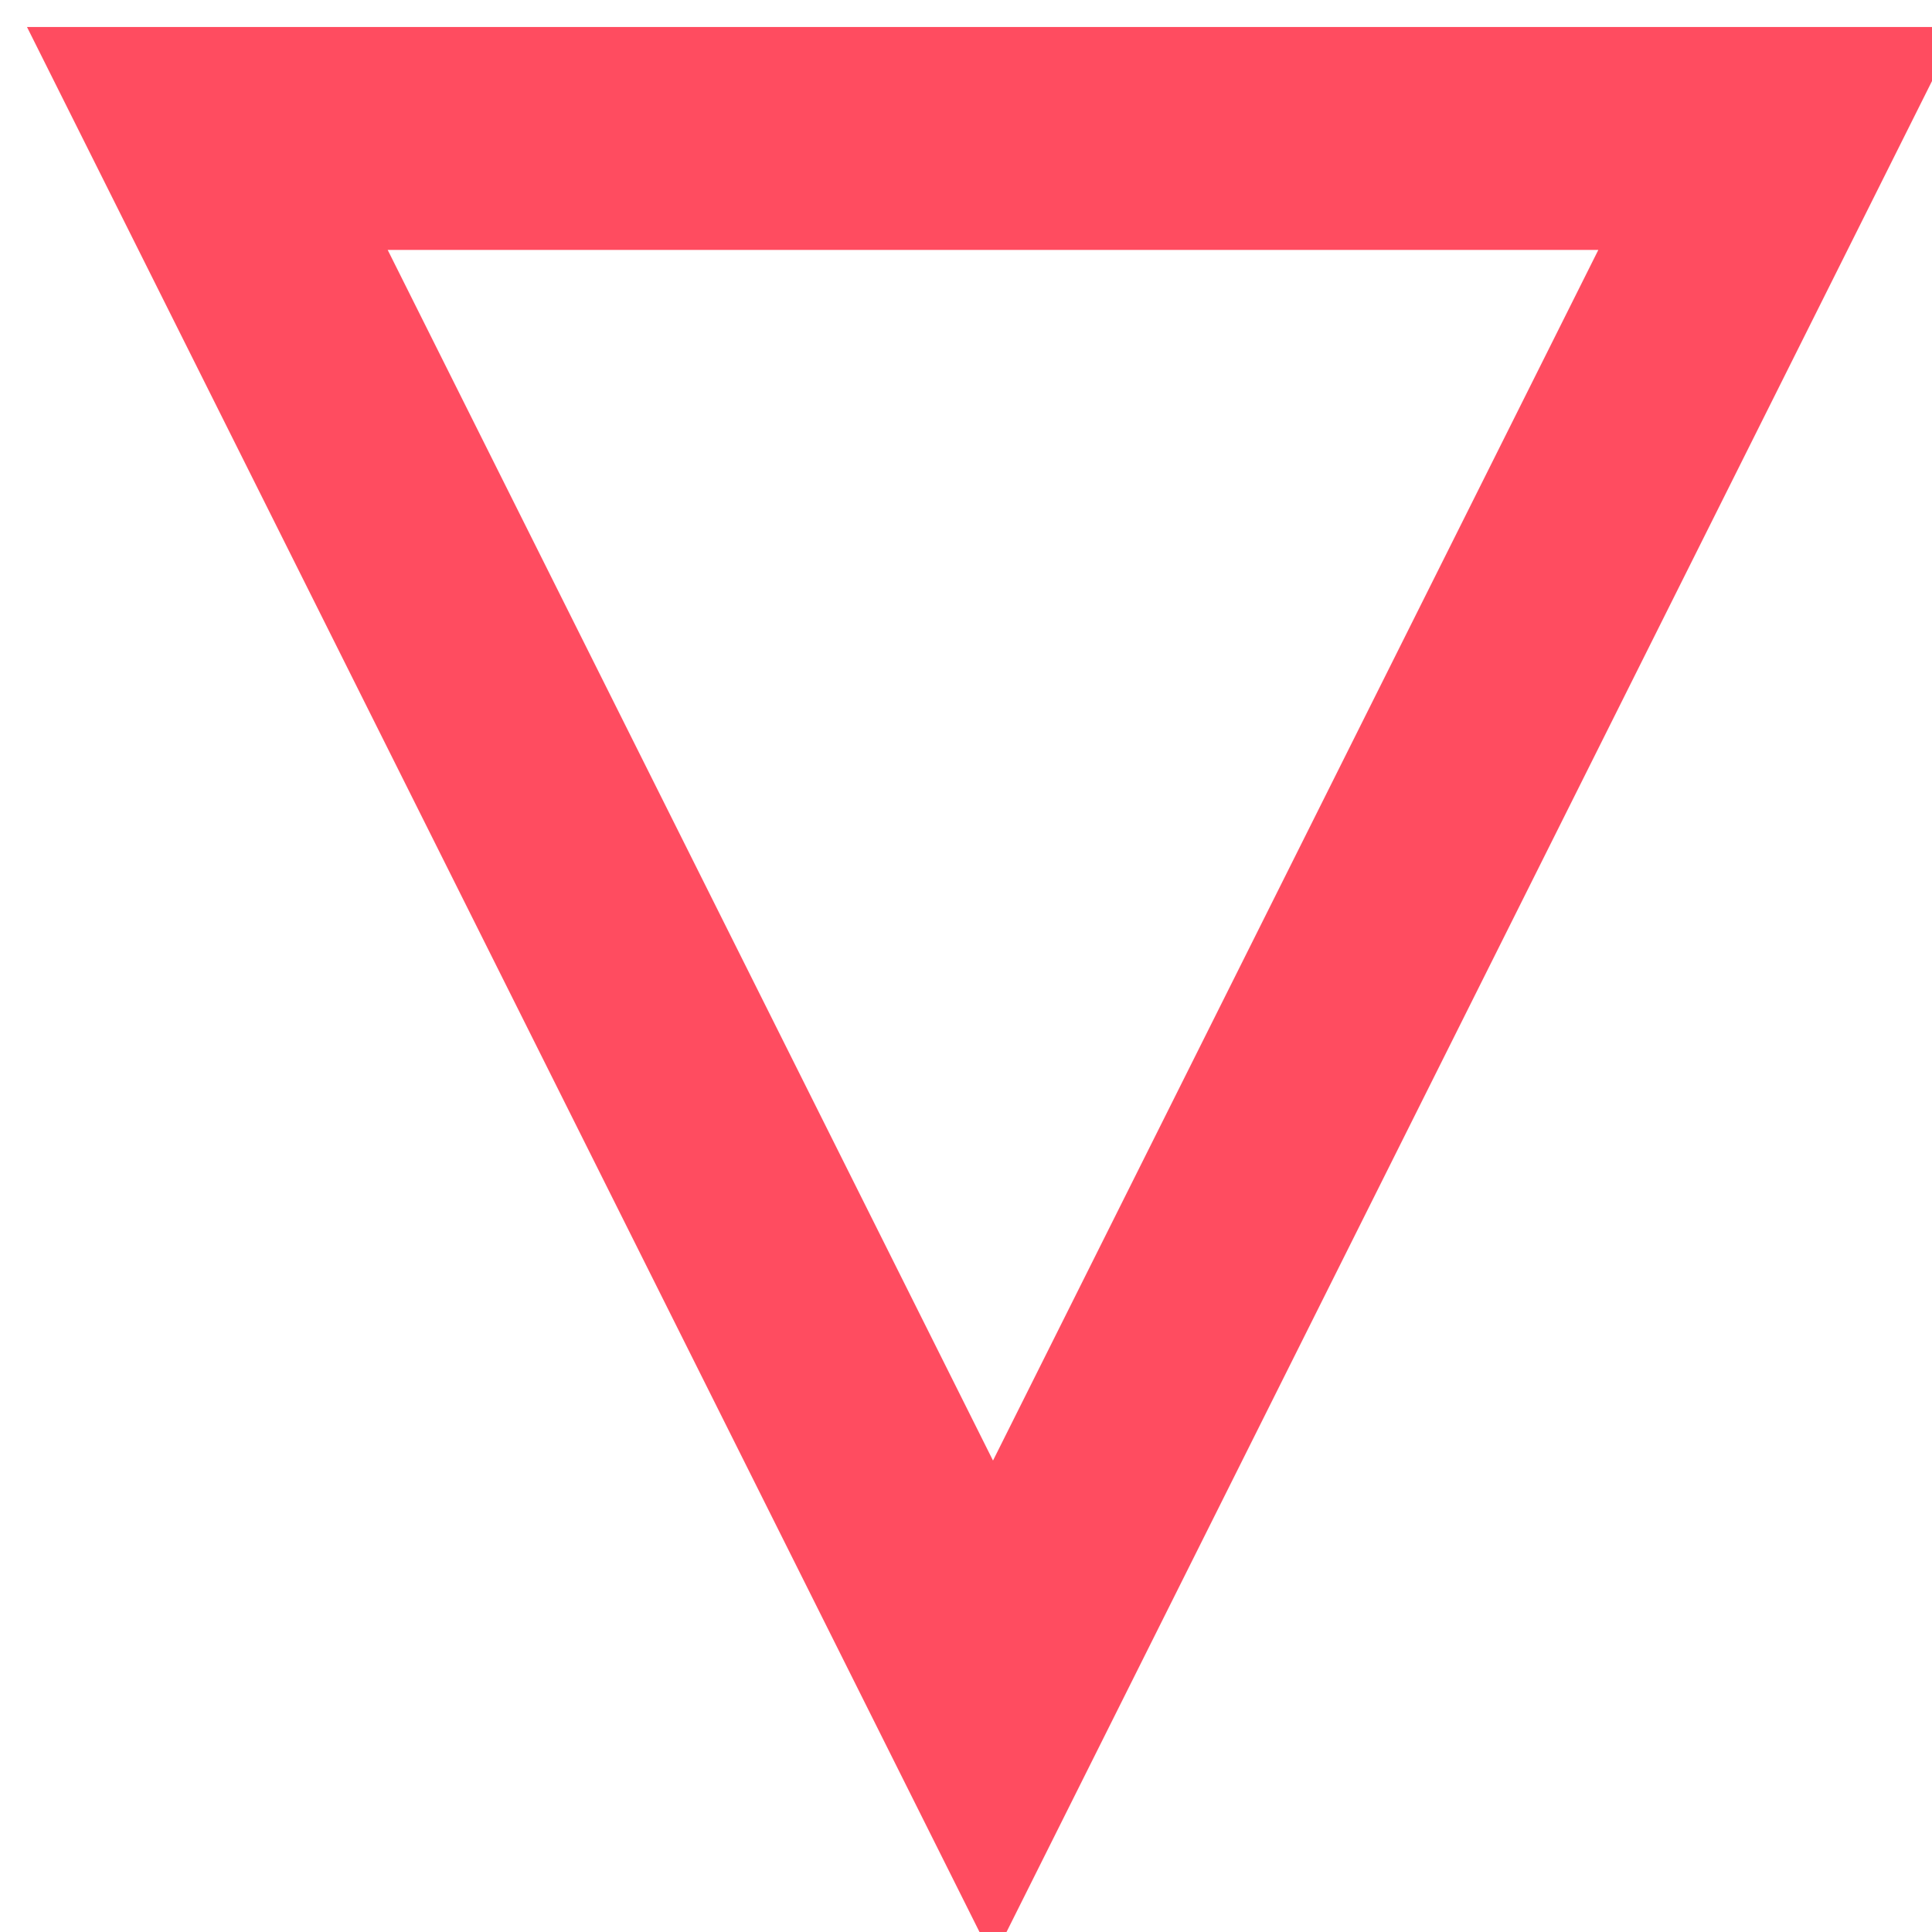
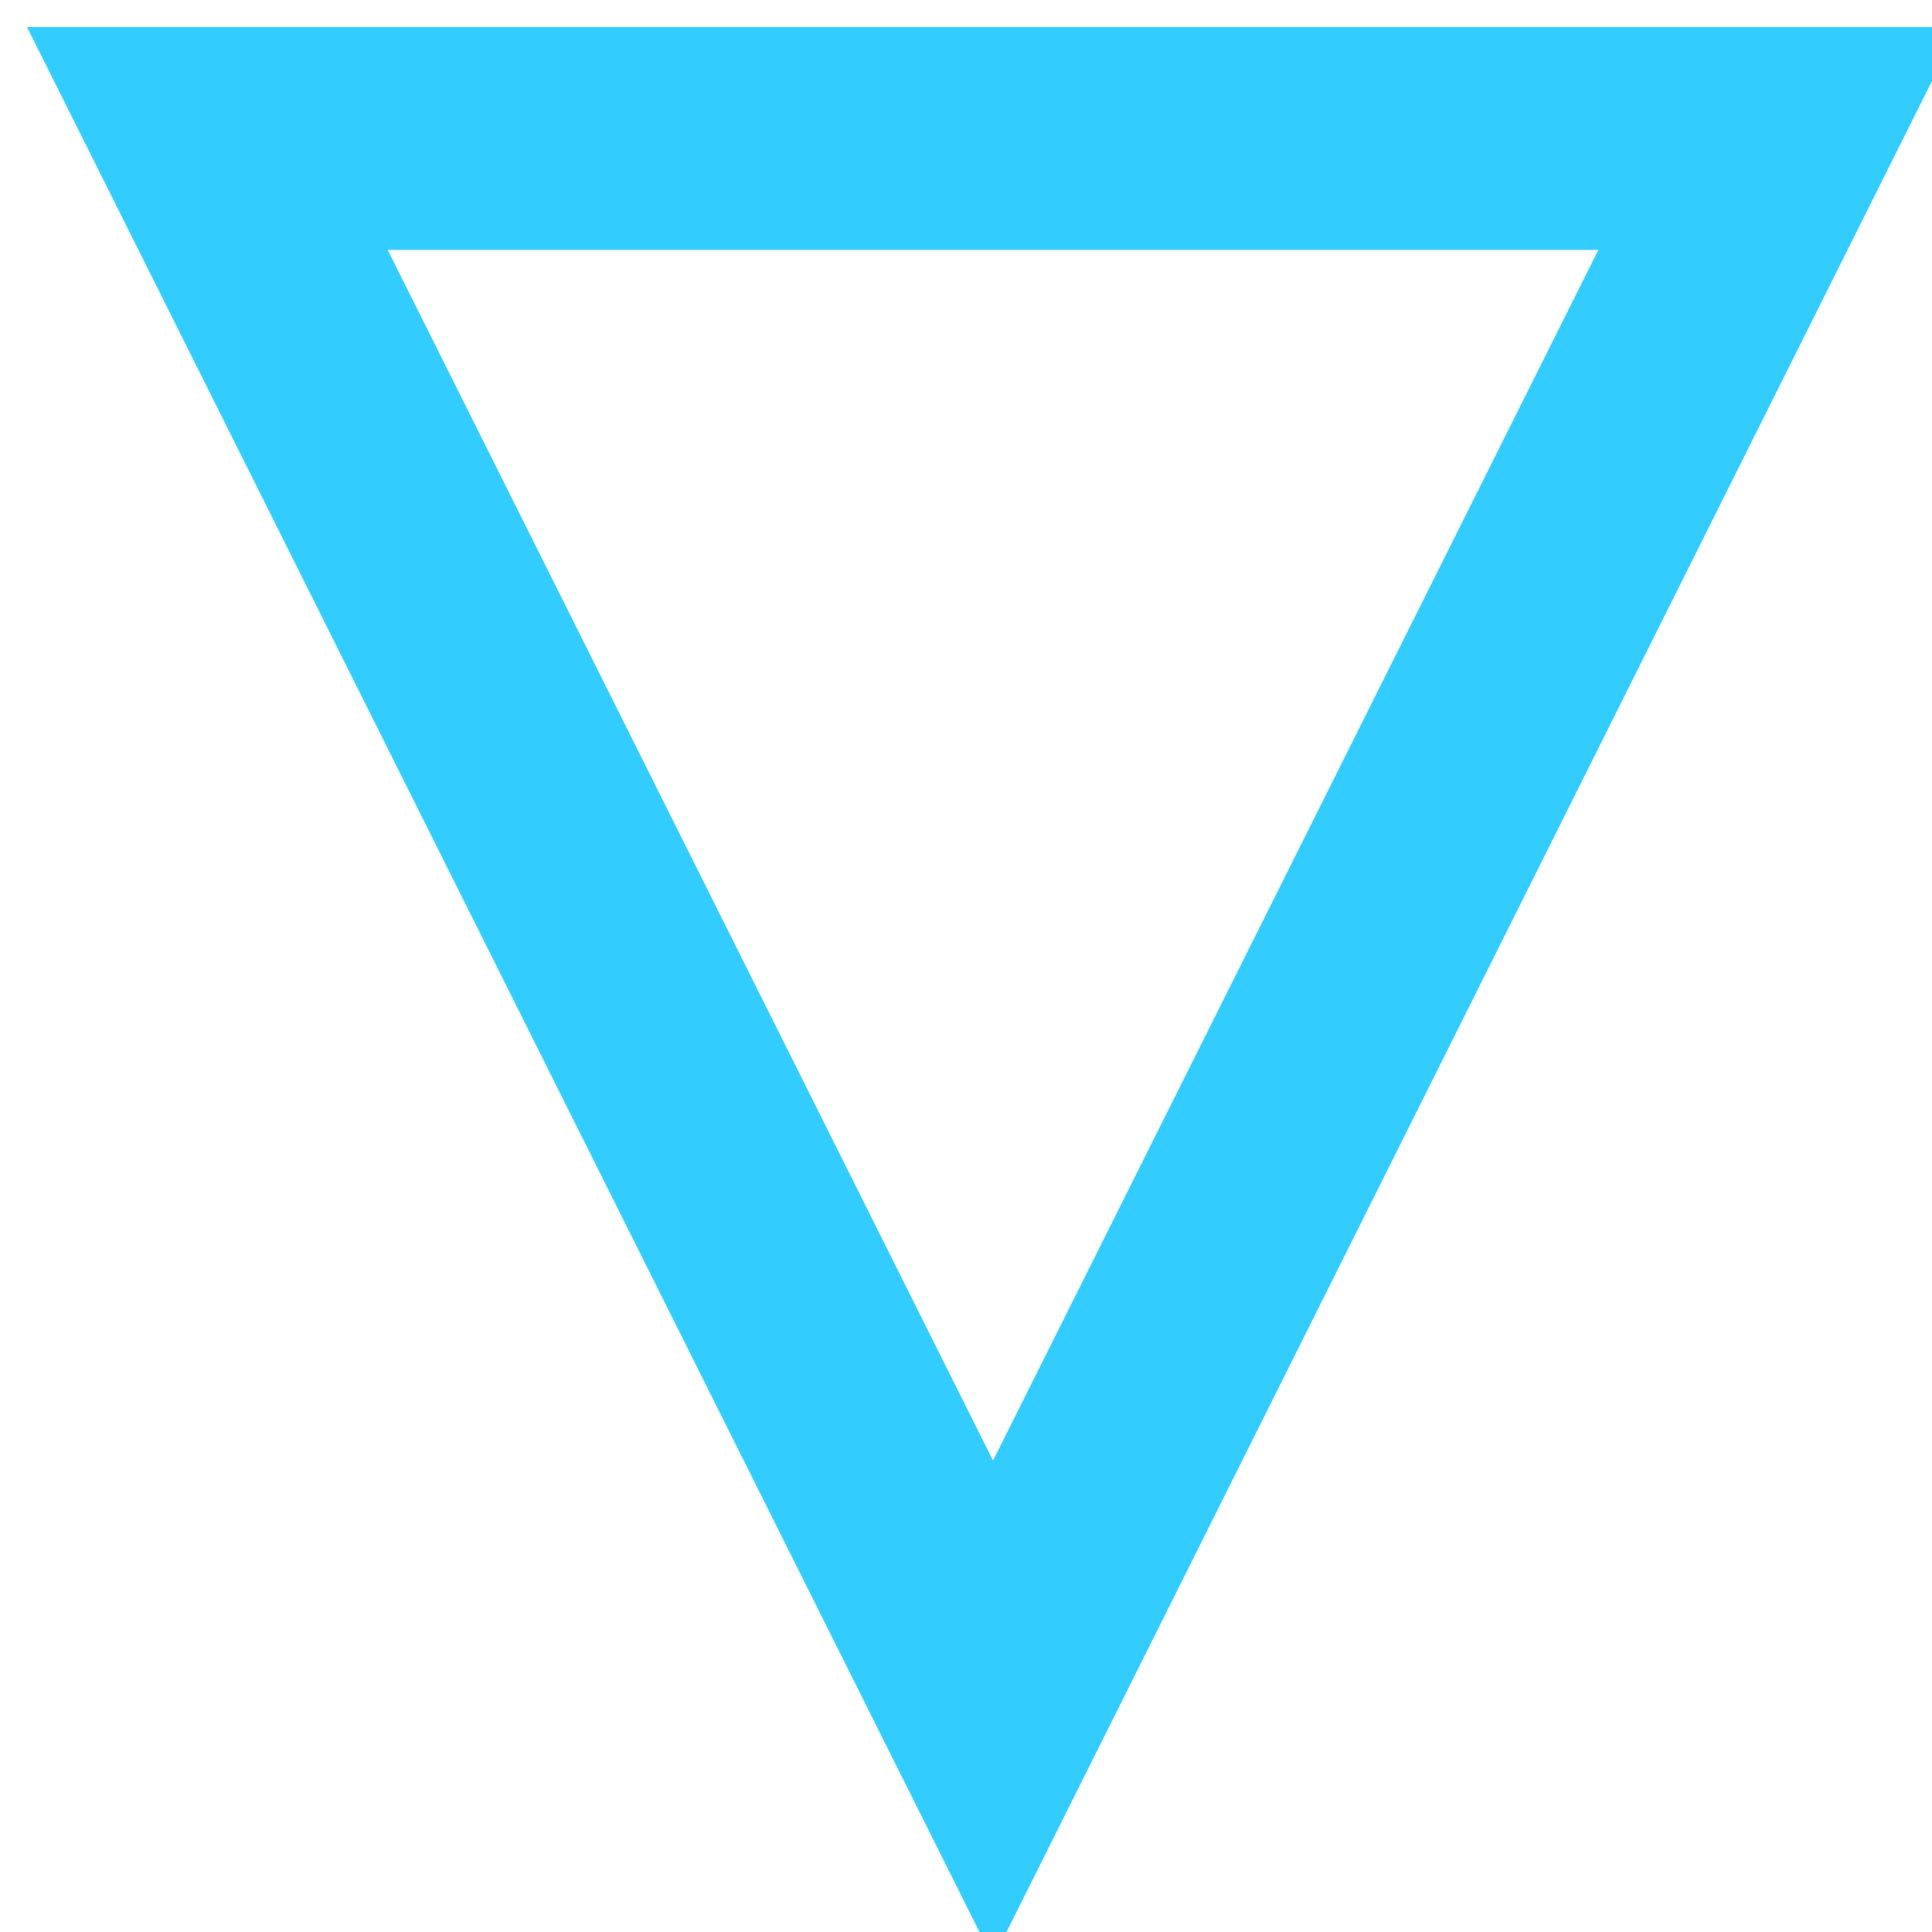
<svg xmlns="http://www.w3.org/2000/svg" width="26px" height="26px" viewBox="0 0 26 26" version="1.1">
  <g id="Personal-1-mixed" stroke="none" stroke-width="1" fill="none" fill-rule="evenodd">
-     <g transform="translate(-1086.182, -175.1818)" id="hero" stroke="#ff4c60" stroke-width="3">
+     <g transform="translate(-1086.182, -175.1818)" id="hero" stroke="#32ccfe" stroke-width="3">
      <g transform="translate(290.1818, 0.181818)">
        <g id="shapes" transform="translate(77.18182, 42.18182)">
          <g id="Triangle-Copy" transform="translate(732.1818, 146.1818) scale(1, -1) translate(-732.1818, -146.1818) translate(719.1818, 133.1818)">
            <path d="M13,3.354 L2.427,24.5 L23.573,24.5 L13,3.354 Z" id="Triangle" />
          </g>
        </g>
      </g>
    </g>
  </g>
</svg>
